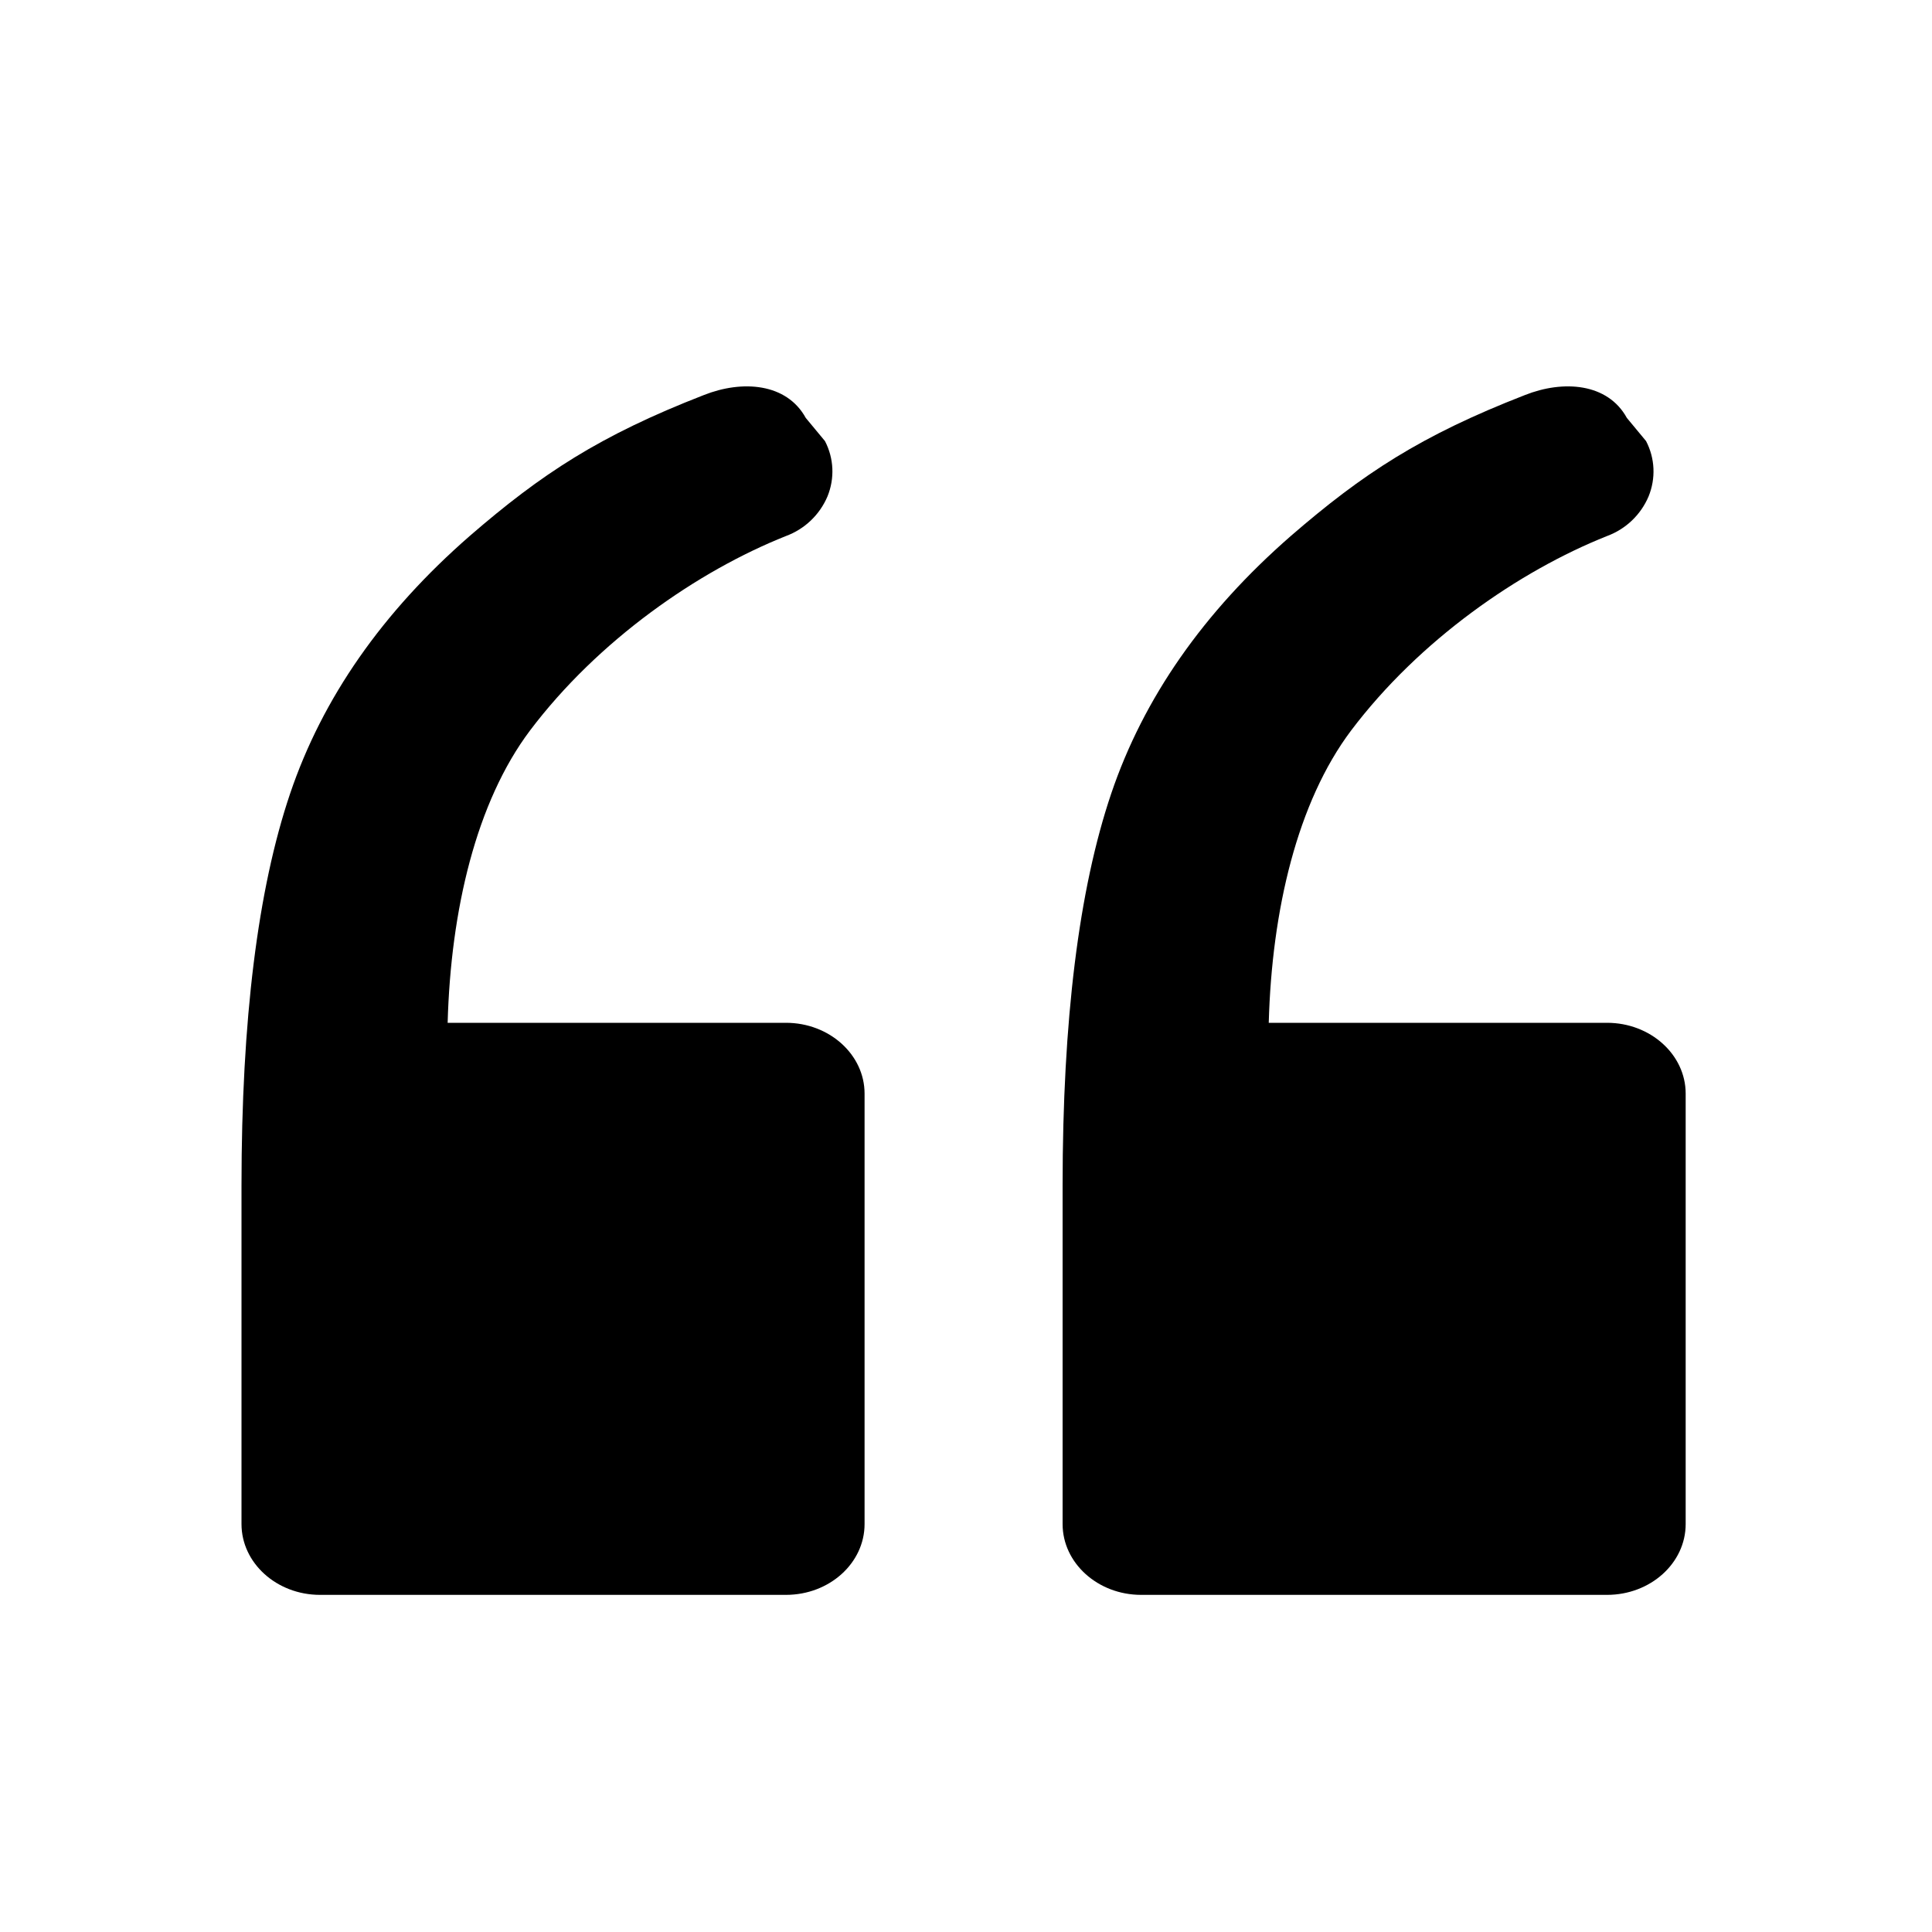
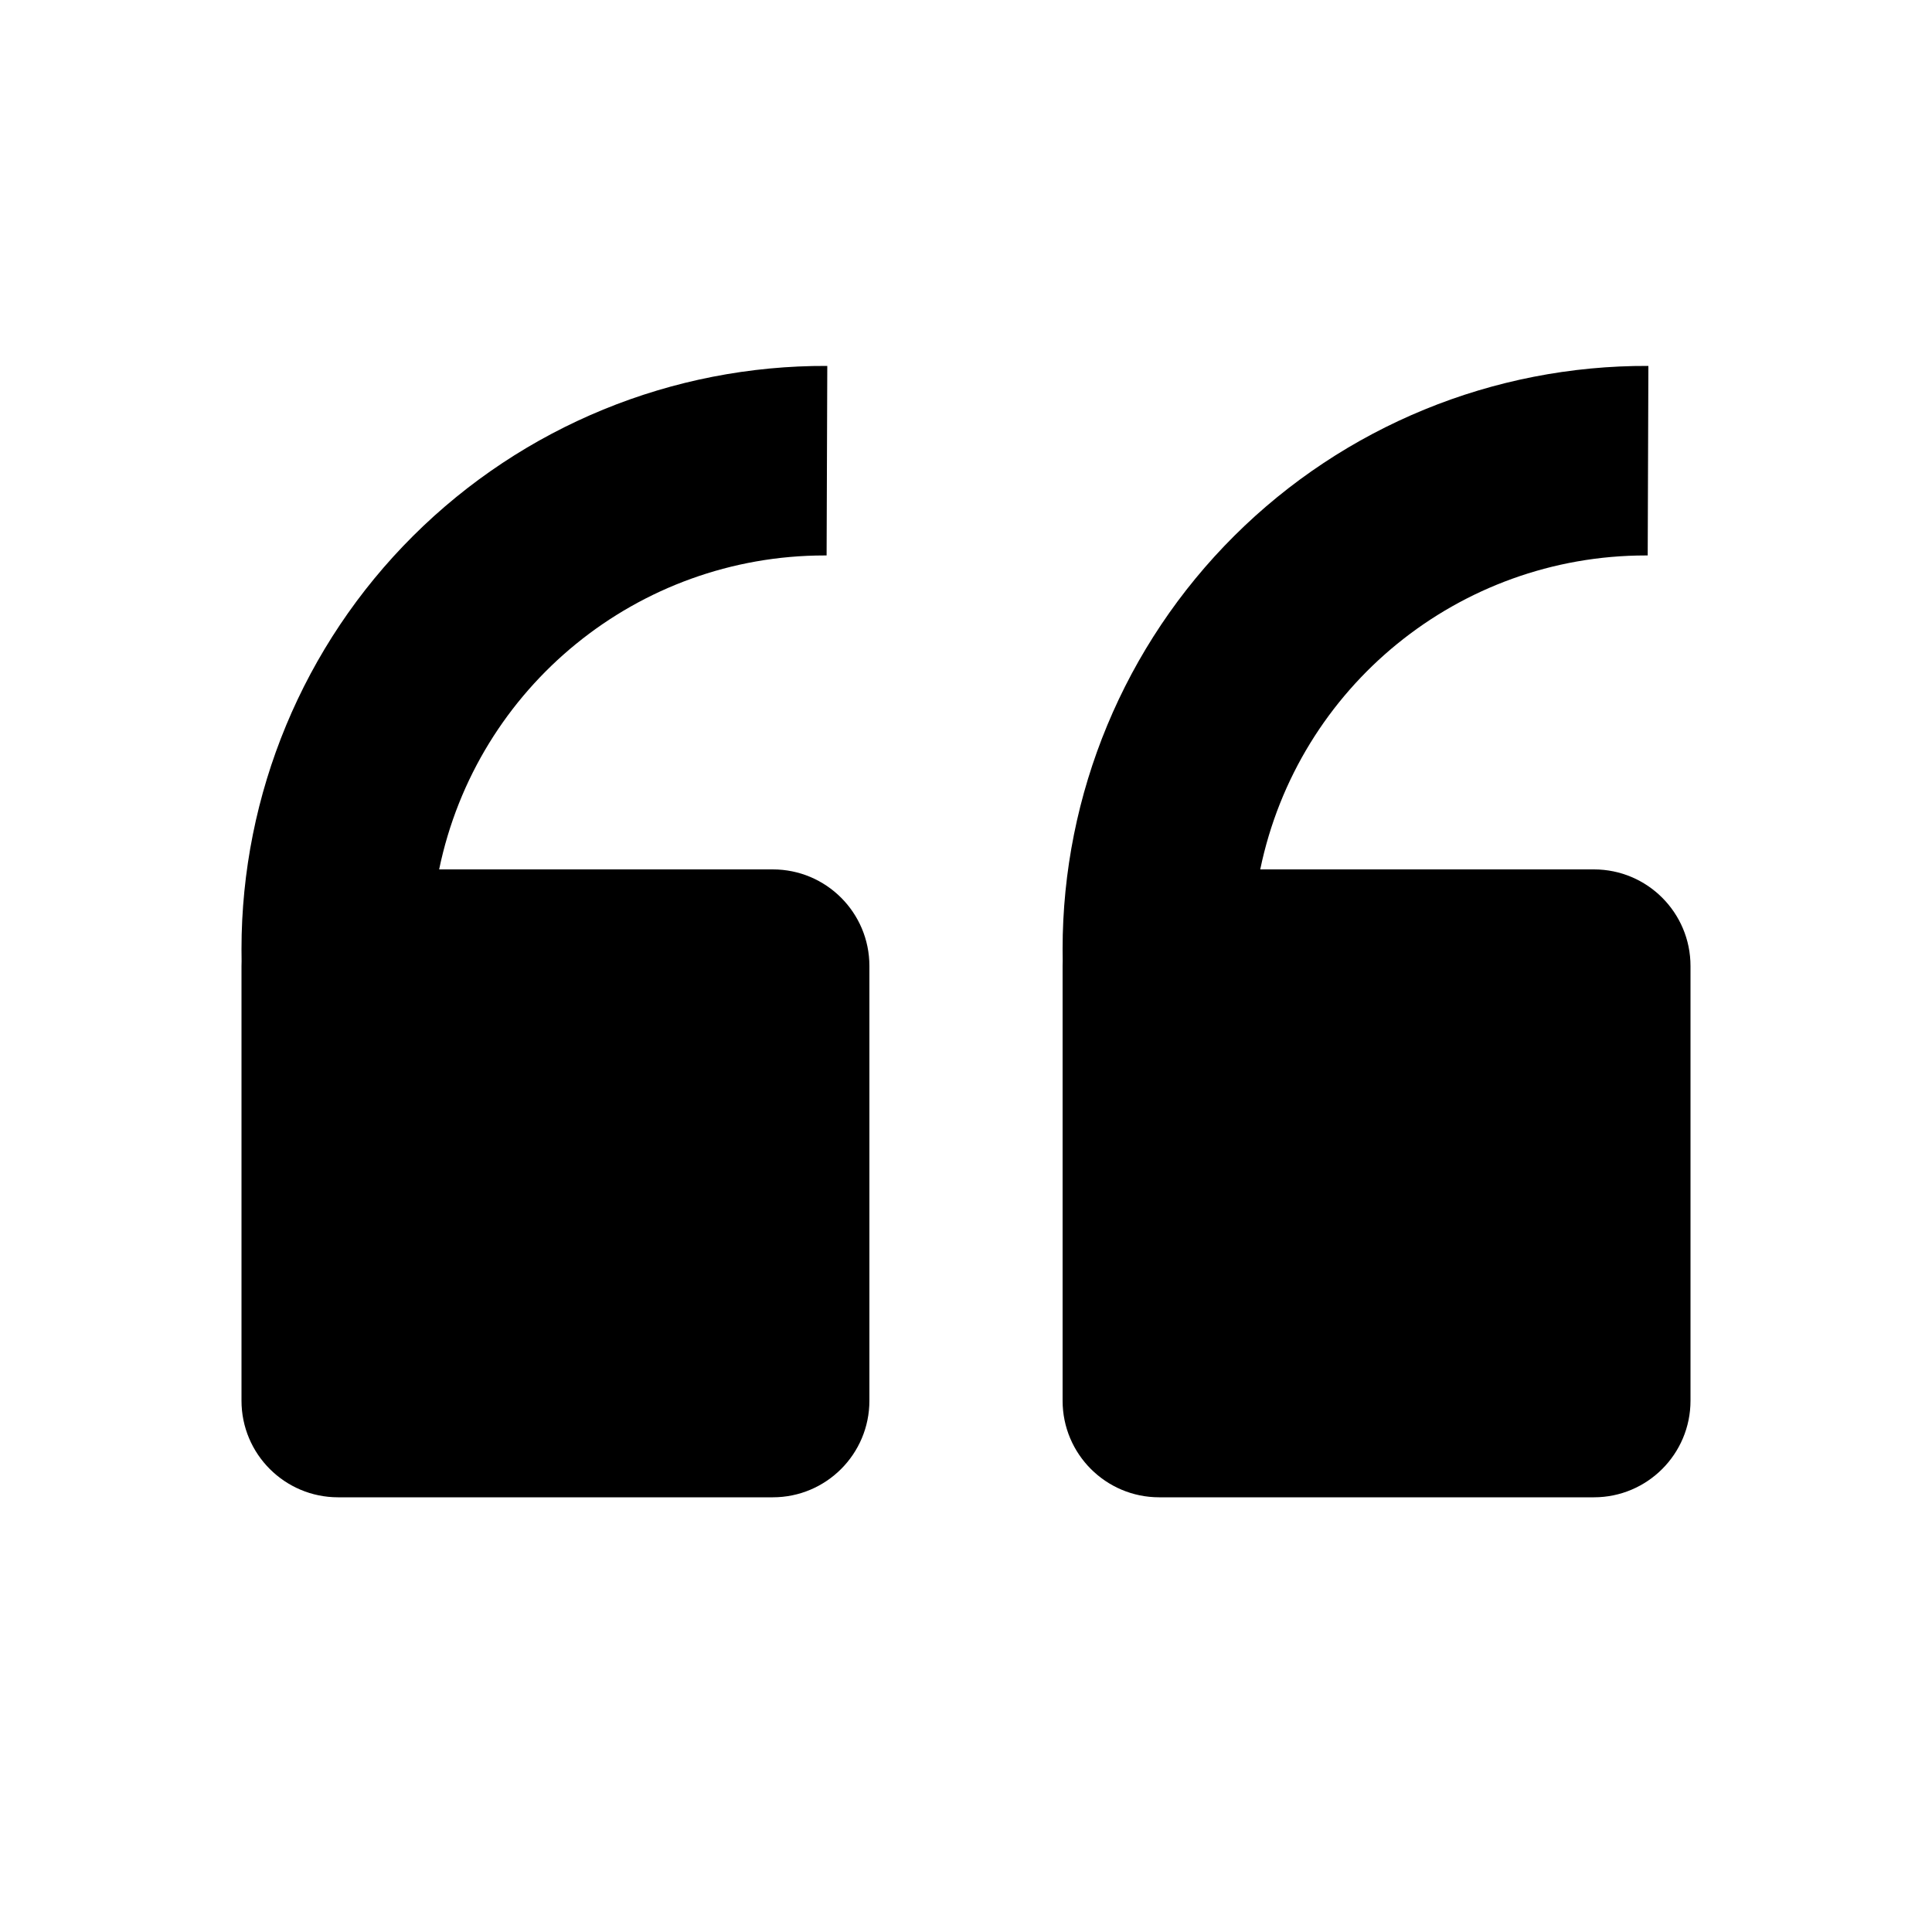
<svg xmlns="http://www.w3.org/2000/svg" width="20" height="20" viewBox="0 0 20 20">
-   <g fill="#000" fill-rule="nonzero">
-     <path d="M2.5 15.777v-3.504c0-1.715.168-3.066.503-4.057.335-.991.956-1.88 1.86-2.668.743-.643 1.344-1.039 2.422-1.458.4-.159.858-.124 1.056.236l.199.24c.093.179.102.386.026.573a.748.748 0 0 1-.43.41c-.91.362-1.943 1.077-2.65 2.014-.556.74-.82 1.858-.852 3.025h3.502c.45 0 .814.33.814.733v4.456c0 .404-.364.733-.814.733H3.313c-.449 0-.813-.33-.813-.733zM11 15.777v-3.504c0-1.715.168-3.066.503-4.057.335-.991.956-1.88 1.86-2.668.743-.643 1.344-1.039 2.422-1.458.4-.159.858-.124 1.056.236l.199.24c.093.179.102.386.026.573a.748.748 0 0 1-.43.41c-.91.362-1.943 1.077-2.65 2.014-.556.74-.82 1.858-.852 3.025h3.502c.45 0 .814.33.814.733v4.456c0 .404-.364.733-.814.733h-4.823c-.449 0-.813-.33-.813-.733z" />
+   <g fill="#000" fill-rule="evenodd">
+     <path d="M2.501 9.95L2.5 9.825a6.037 6.037 0 0 1 6.064-6.037L8.557 5.75h-.02A4.076 4.076 0 0 0 4.546 9H8a1 1 0 0 1 1 1v4.5a1 1 0 0 1-1 1H3.5a1 1 0 0 1-1-1V10l.001-.05zM11.001 9.95L11 9.825a6.037 6.037 0 0 1 6.064-6.037l-.007 1.962h-.02A4.076 4.076 0 0 0 13.046 9H16.5a1 1 0 0 1 1 1v4.5a1 1 0 0 1-1 1H12a1 1 0 0 1-1-1V10l.001-.05z" />
  </g>
</svg>
